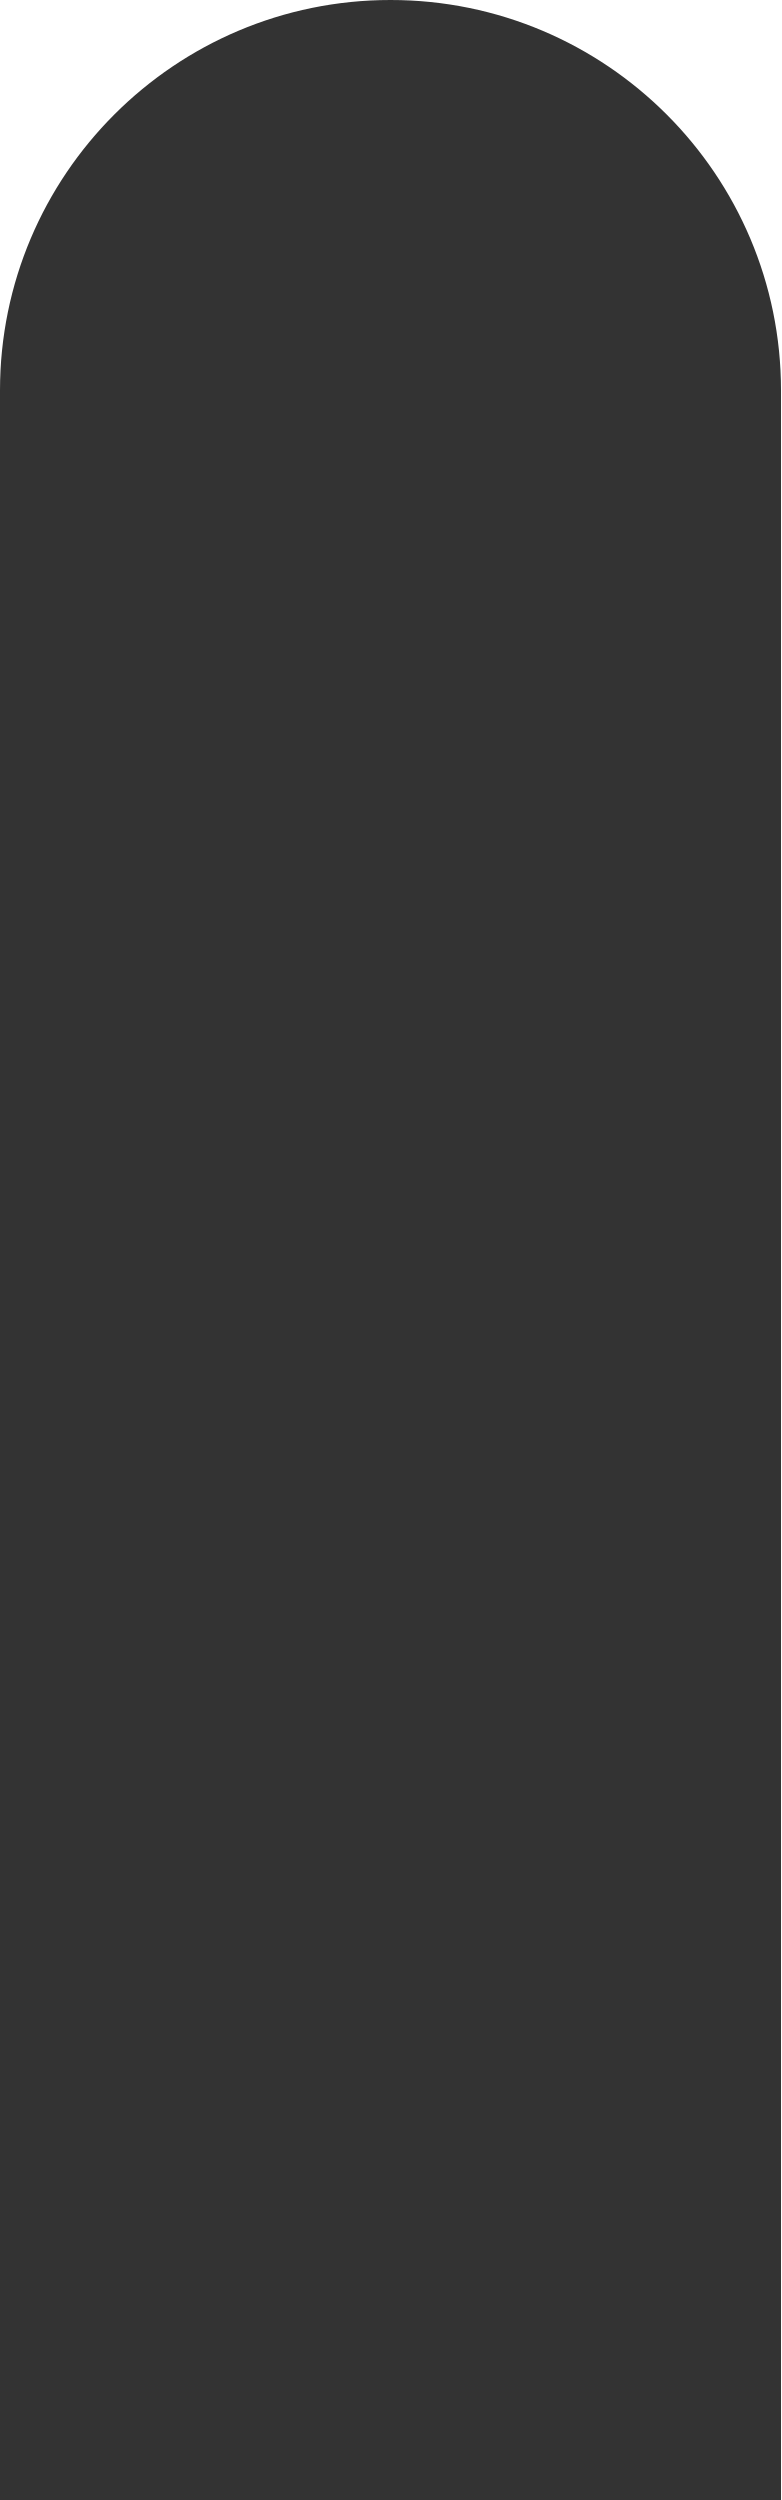
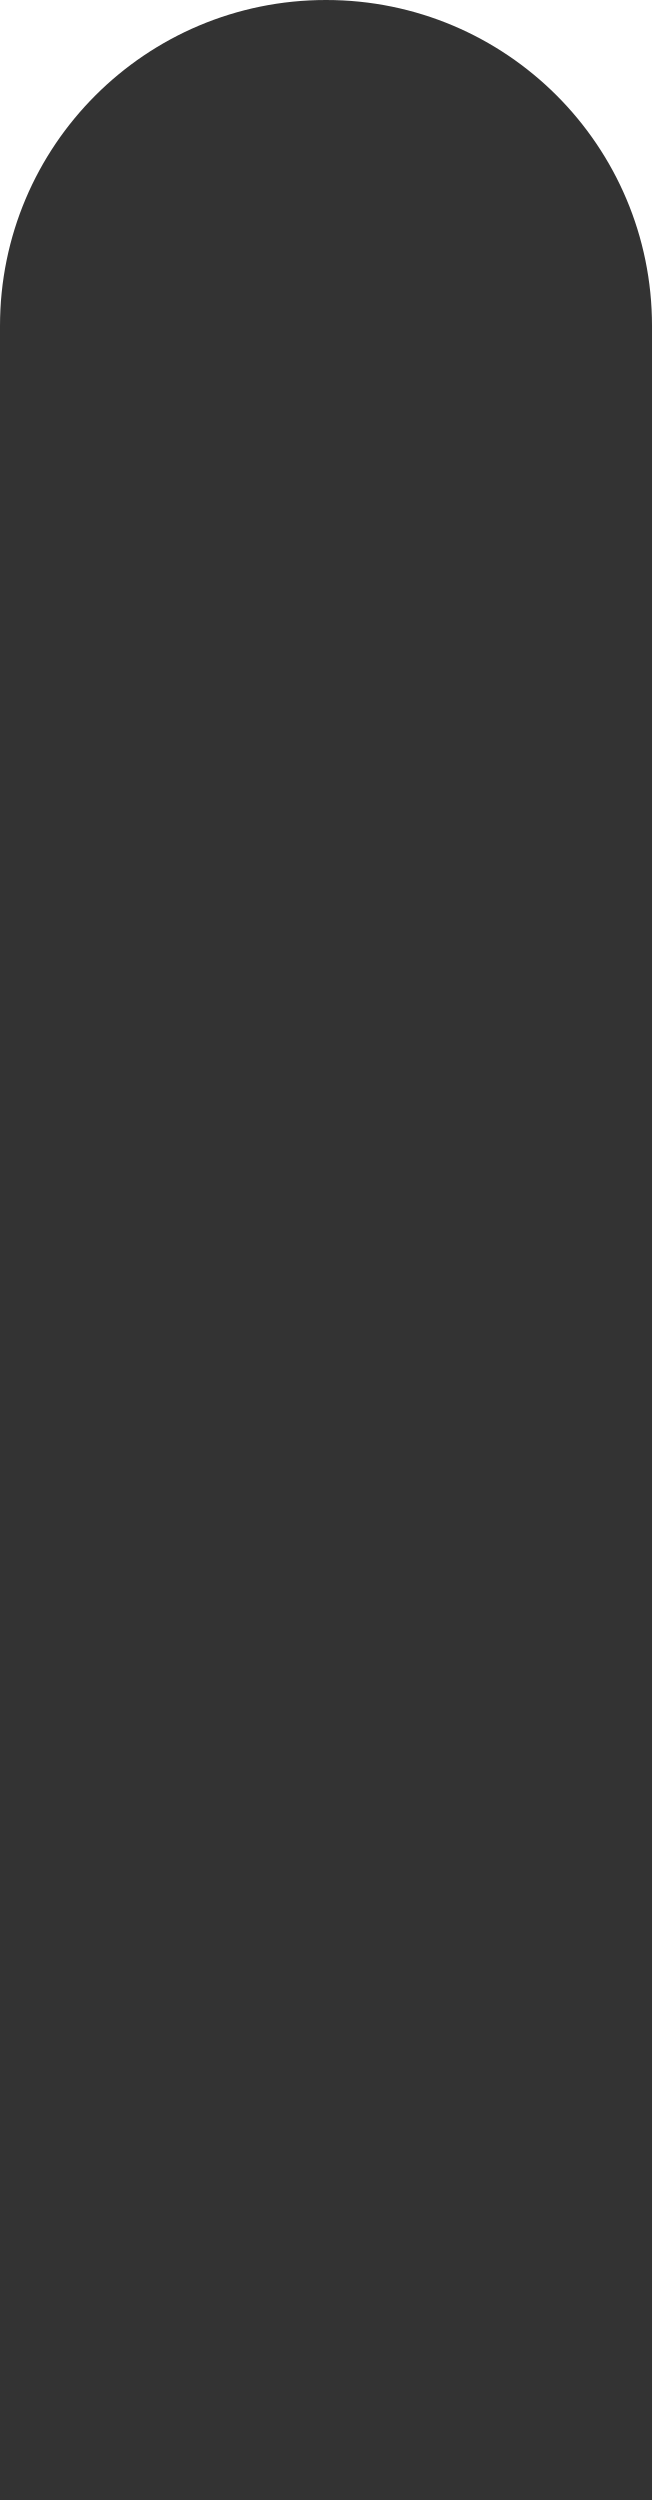
- <svg xmlns="http://www.w3.org/2000/svg" preserveAspectRatio="none" overflow="visible" style="display: block;" width="1" height="3.201" viewBox="0 0 1 3.201" fill="none">
-   <path id="Rectangle 384" d="M0 0.5C0 0.224 0.224 0 0.5 0C0.776 0 1 0.224 1 0.5V3.201H0V0.5Z" fill="#333333" />
+ <svg xmlns="http://www.w3.org/2000/svg" preserveAspectRatio="none" overflow="visible" style="display: block;" width="1.4" height="5.368" viewBox="0 0 1.4 5.368" fill="none">
+   <path id="Rectangle 384" d="M0 0.7C0 0.313 0.313 0 0.7 0C1.087 0 1.4 0.313 1.4 0.7V5.368H0V0.7Z" fill="#333333" />
</svg>
